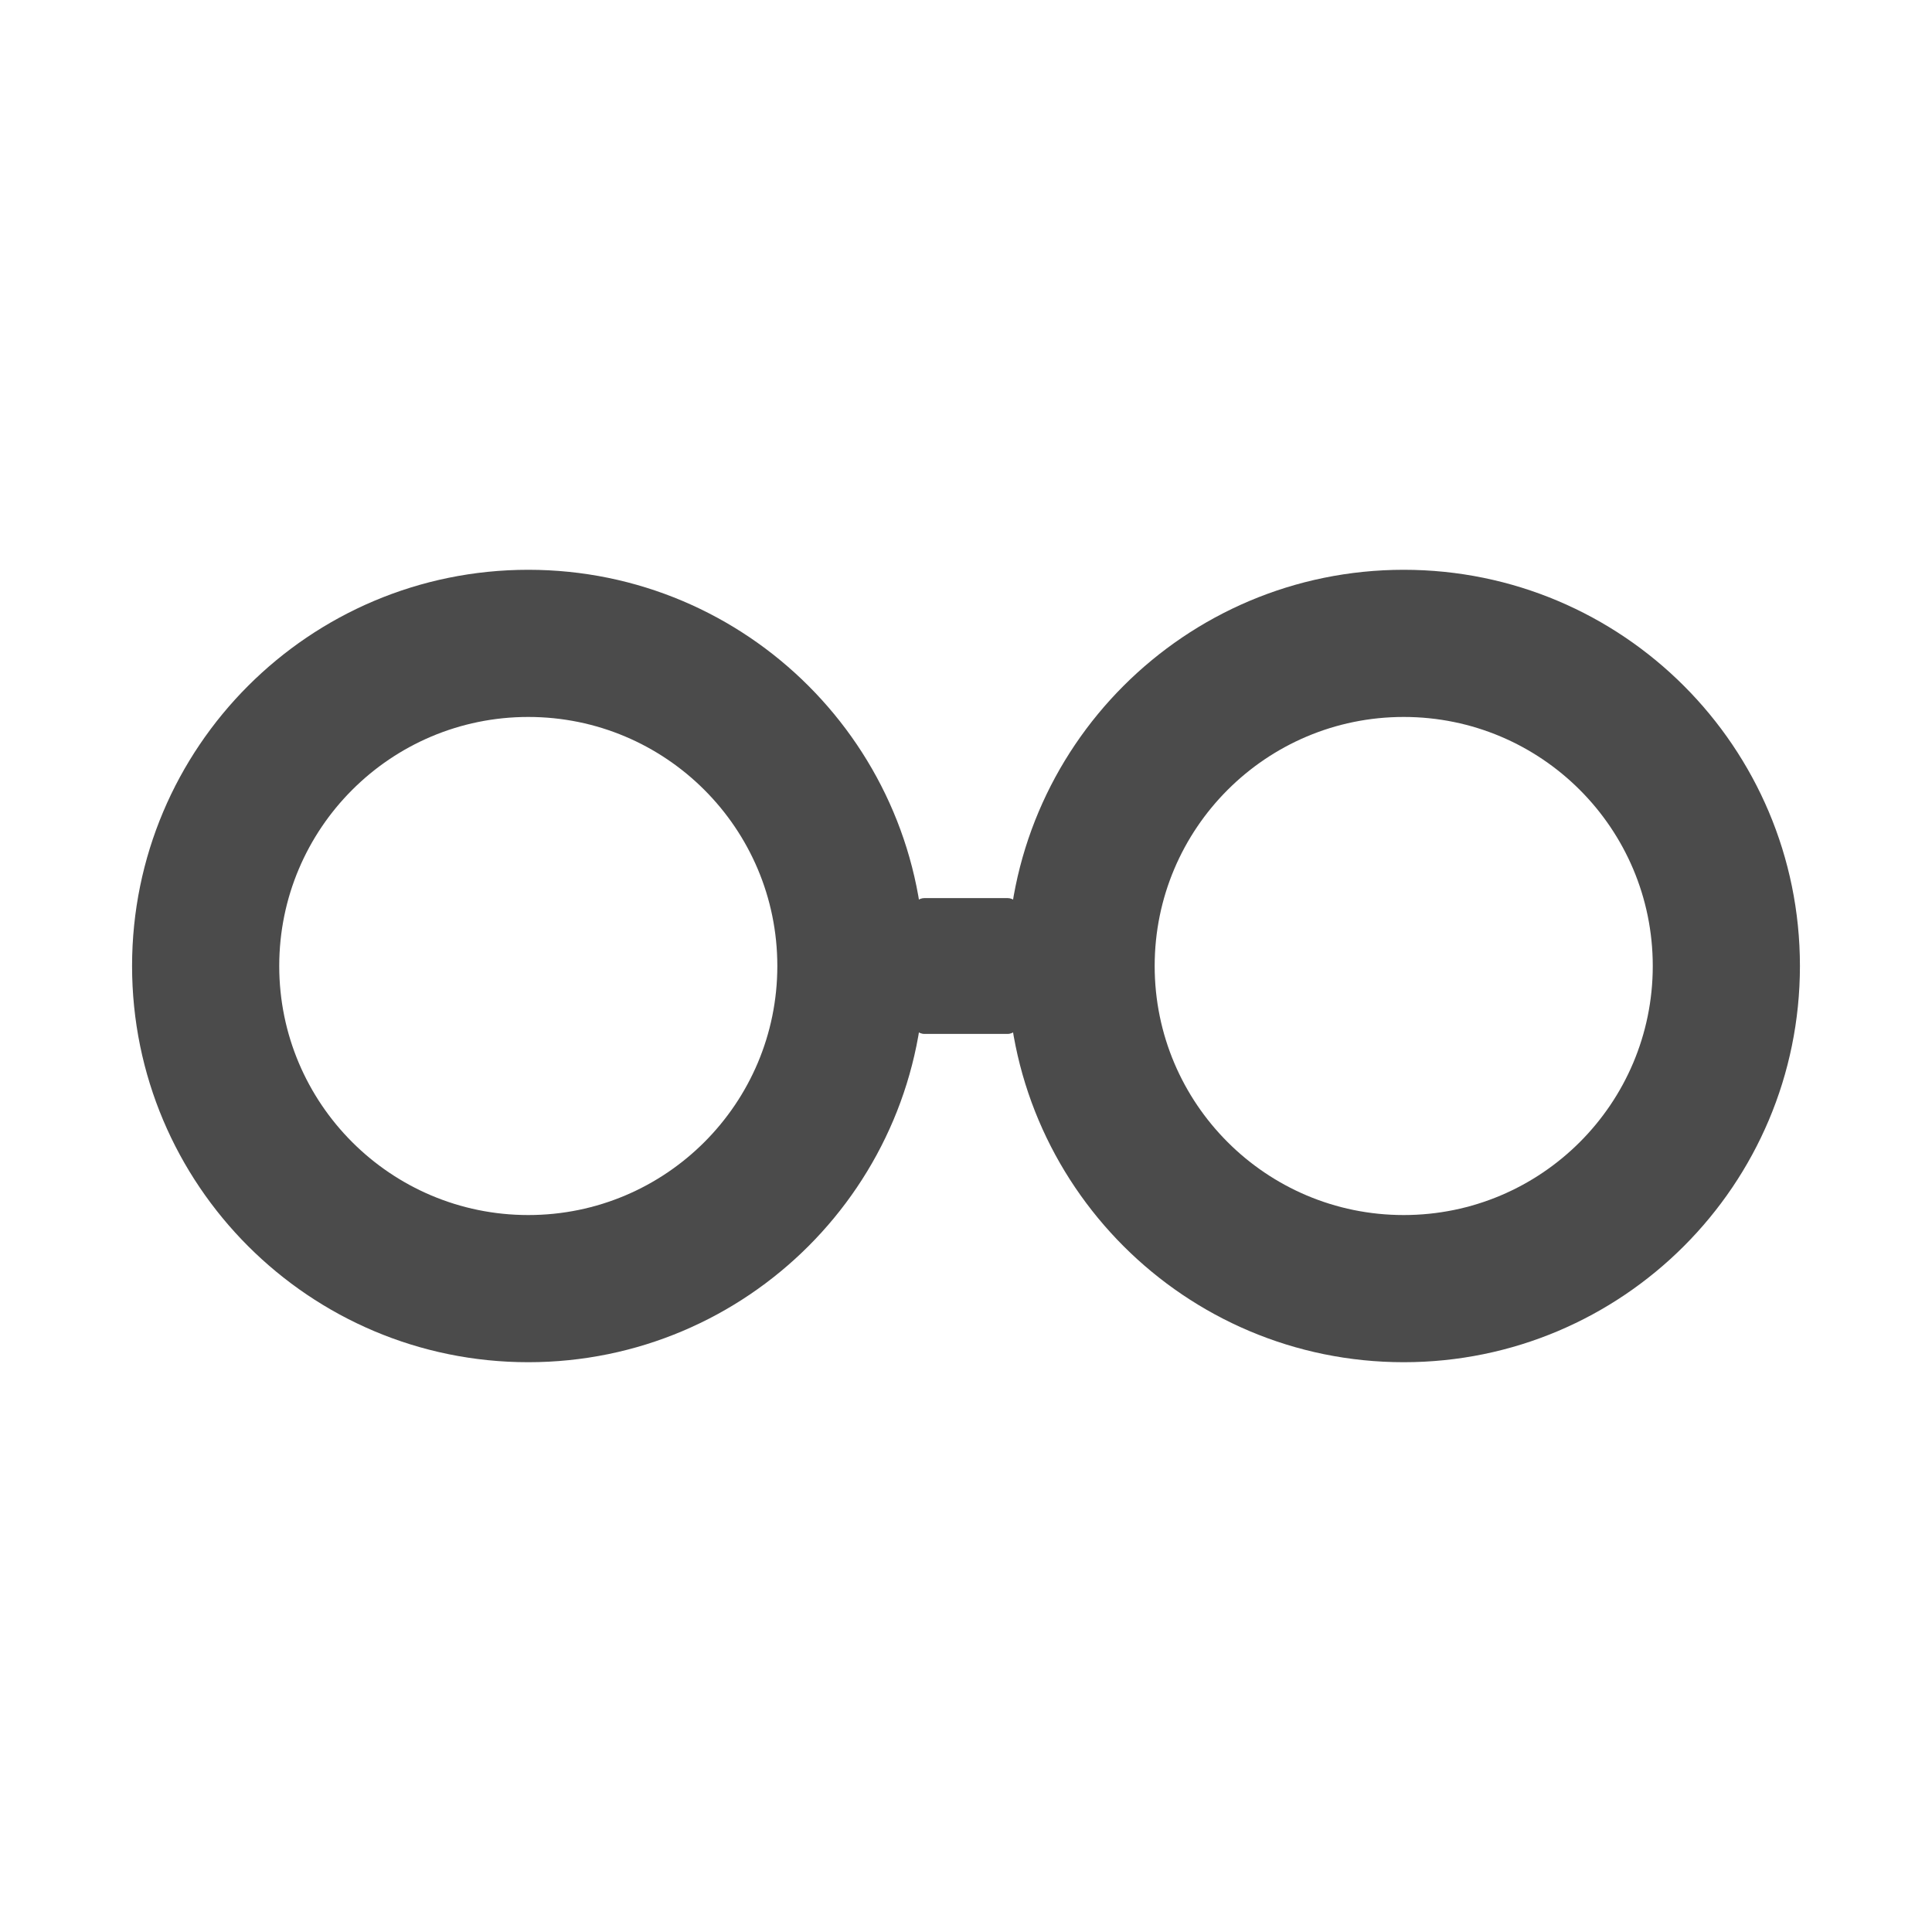
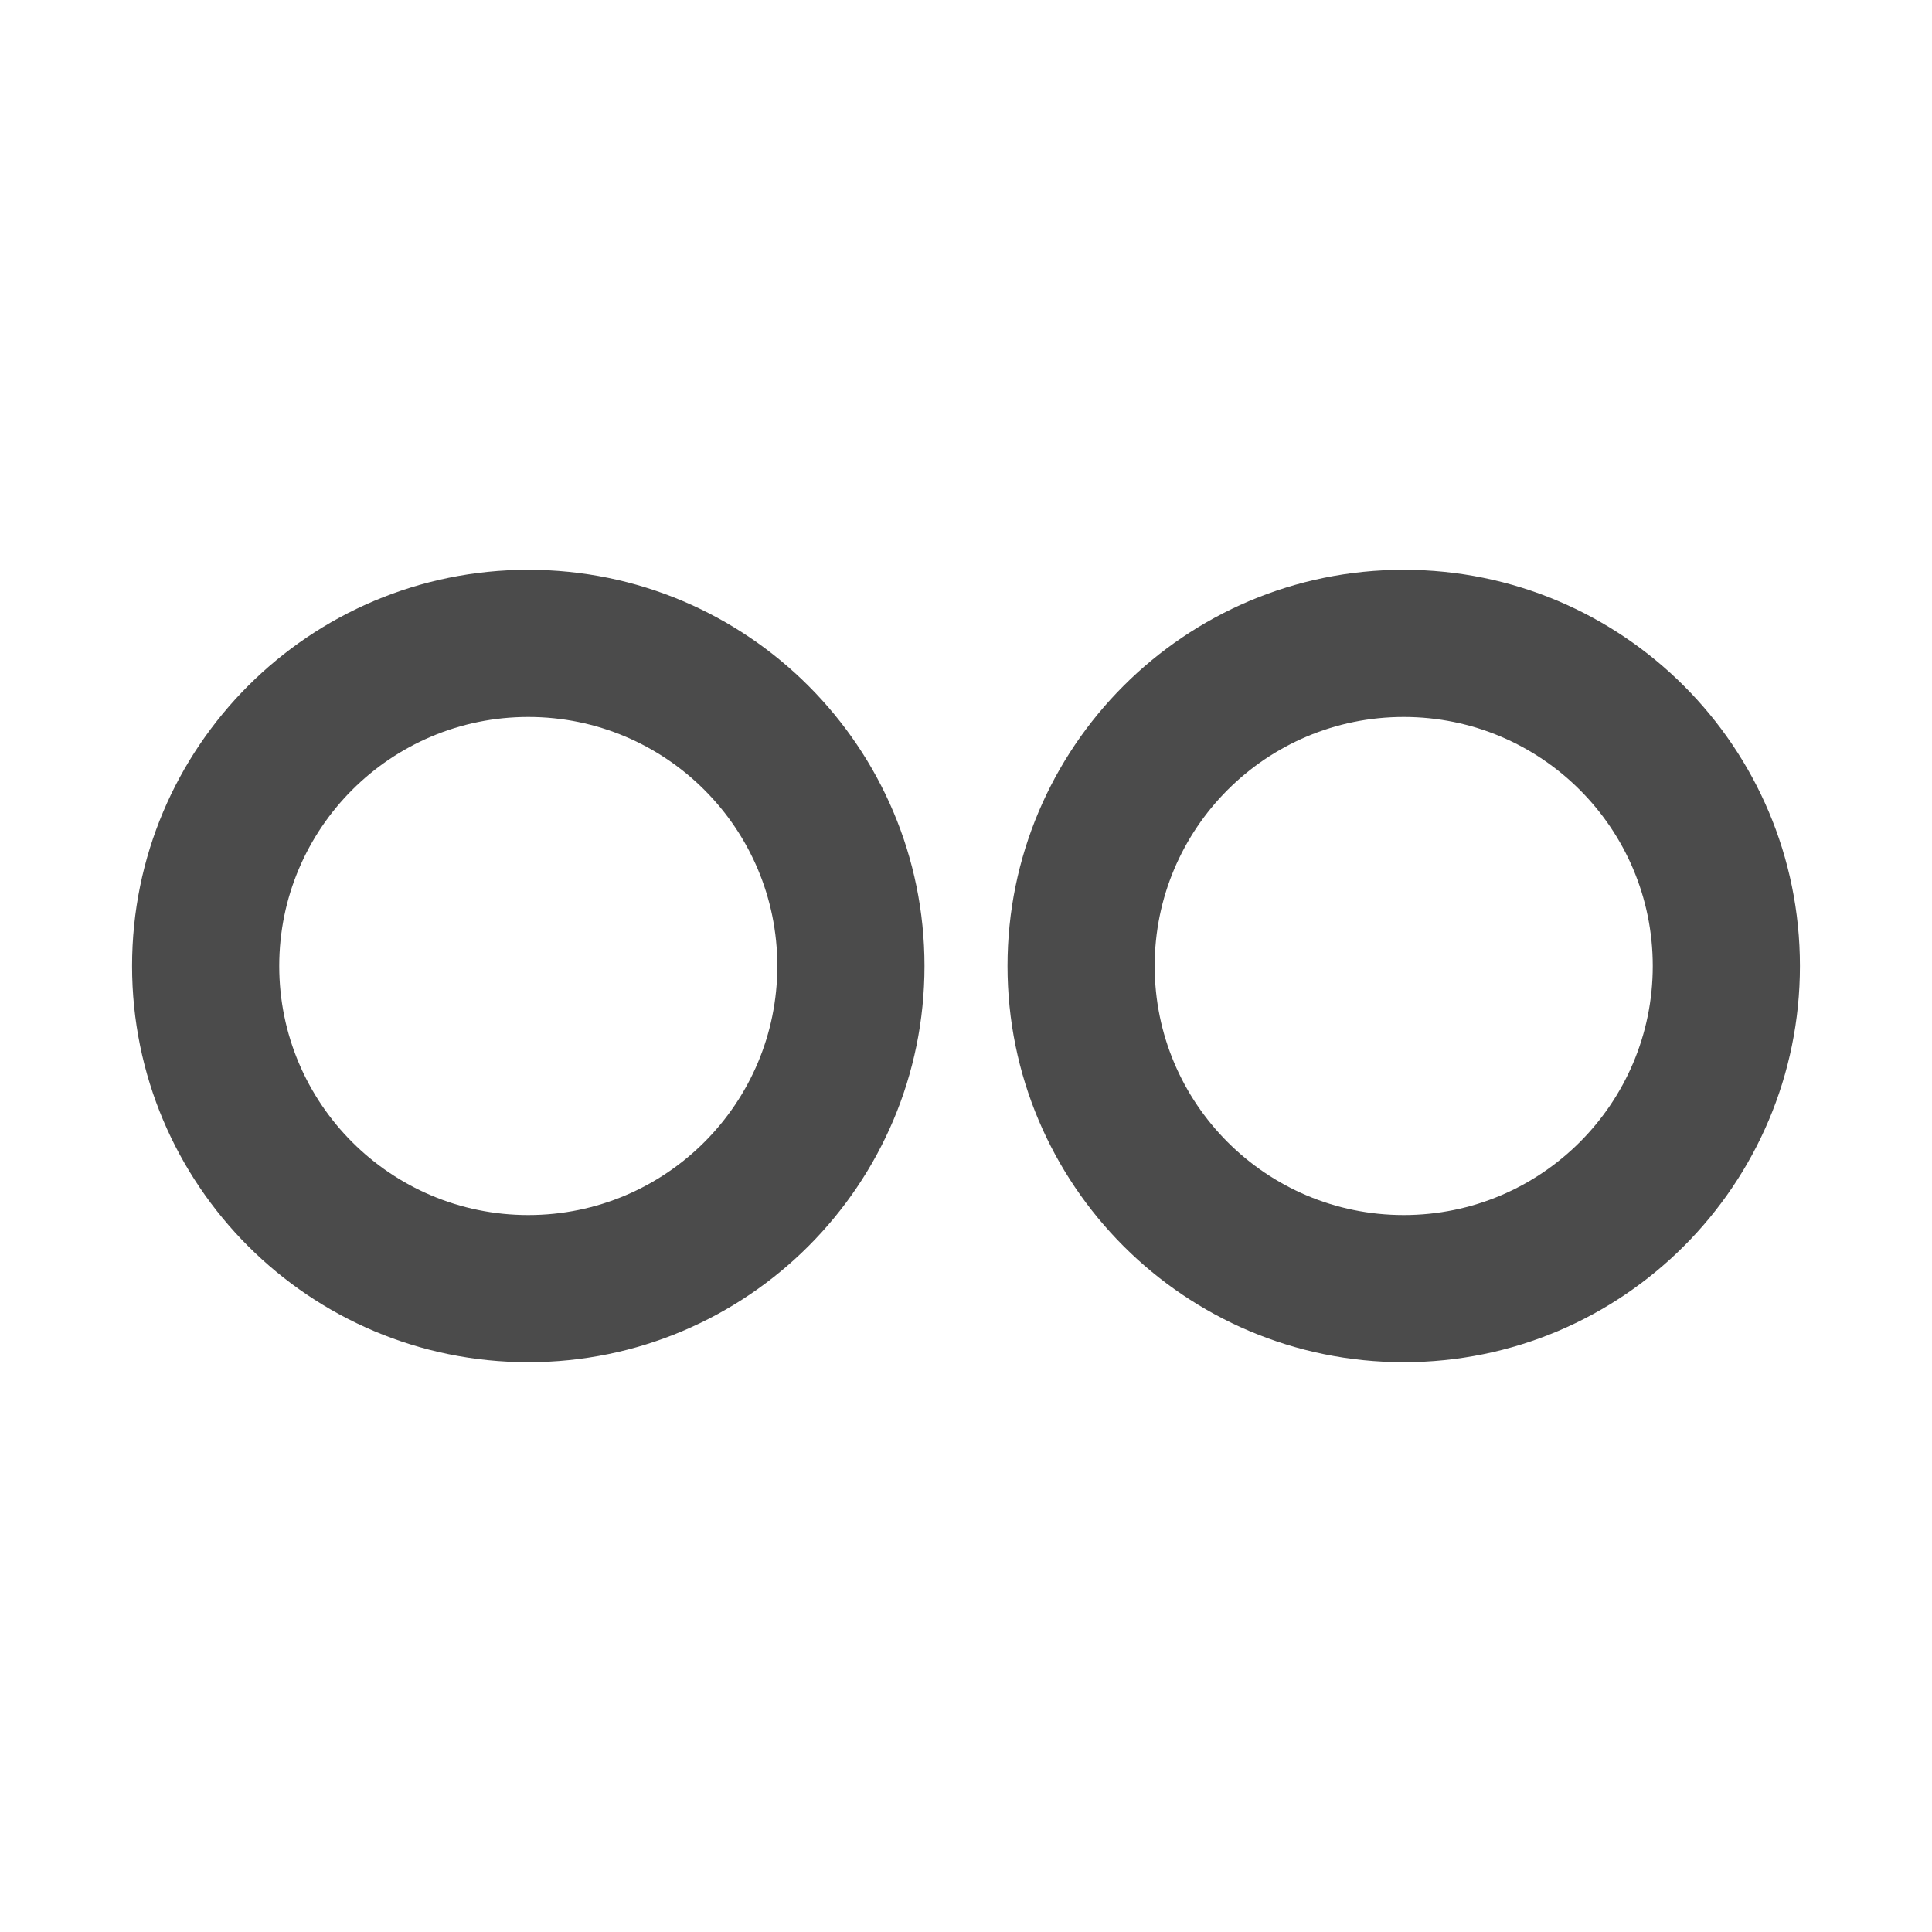
<svg xmlns="http://www.w3.org/2000/svg" version="1.1" id="_x32_" x="0px" y="0px" viewBox="0 0 512 512" style="width: 256px; height: 256px; opacity: 1;" xml:space="preserve">
  <style type="text/css">
	.st0{fill:#4B4B4B;}
</style>
  <g>
    <path class="st0" fill-rule="evenodd" d="   M140,151 A105,105 0 0 1 140,361 A105,105 0 0 1 140,151 Z   M140,190 A66,66 0 0 1 140,322 A66,66 0 0 1 140,190 Z  " style="fill: rgb(75, 75, 75);" />
    <path class="st0" fill-rule="evenodd" d="   M372,151 A105,105 0 0 1 372,361 A105,105 0 0 1 372,151 Z   M372,190 A66,66 0 0 1 372,322 A66,66 0 0 1 372,190 Z  " style="fill: rgb(75, 75, 75);" />
-     <rect class="st0" x="242" y="238" width="28" height="36" rx="3" style="fill: rgb(75, 75, 75);" />
  </g>
</svg>
